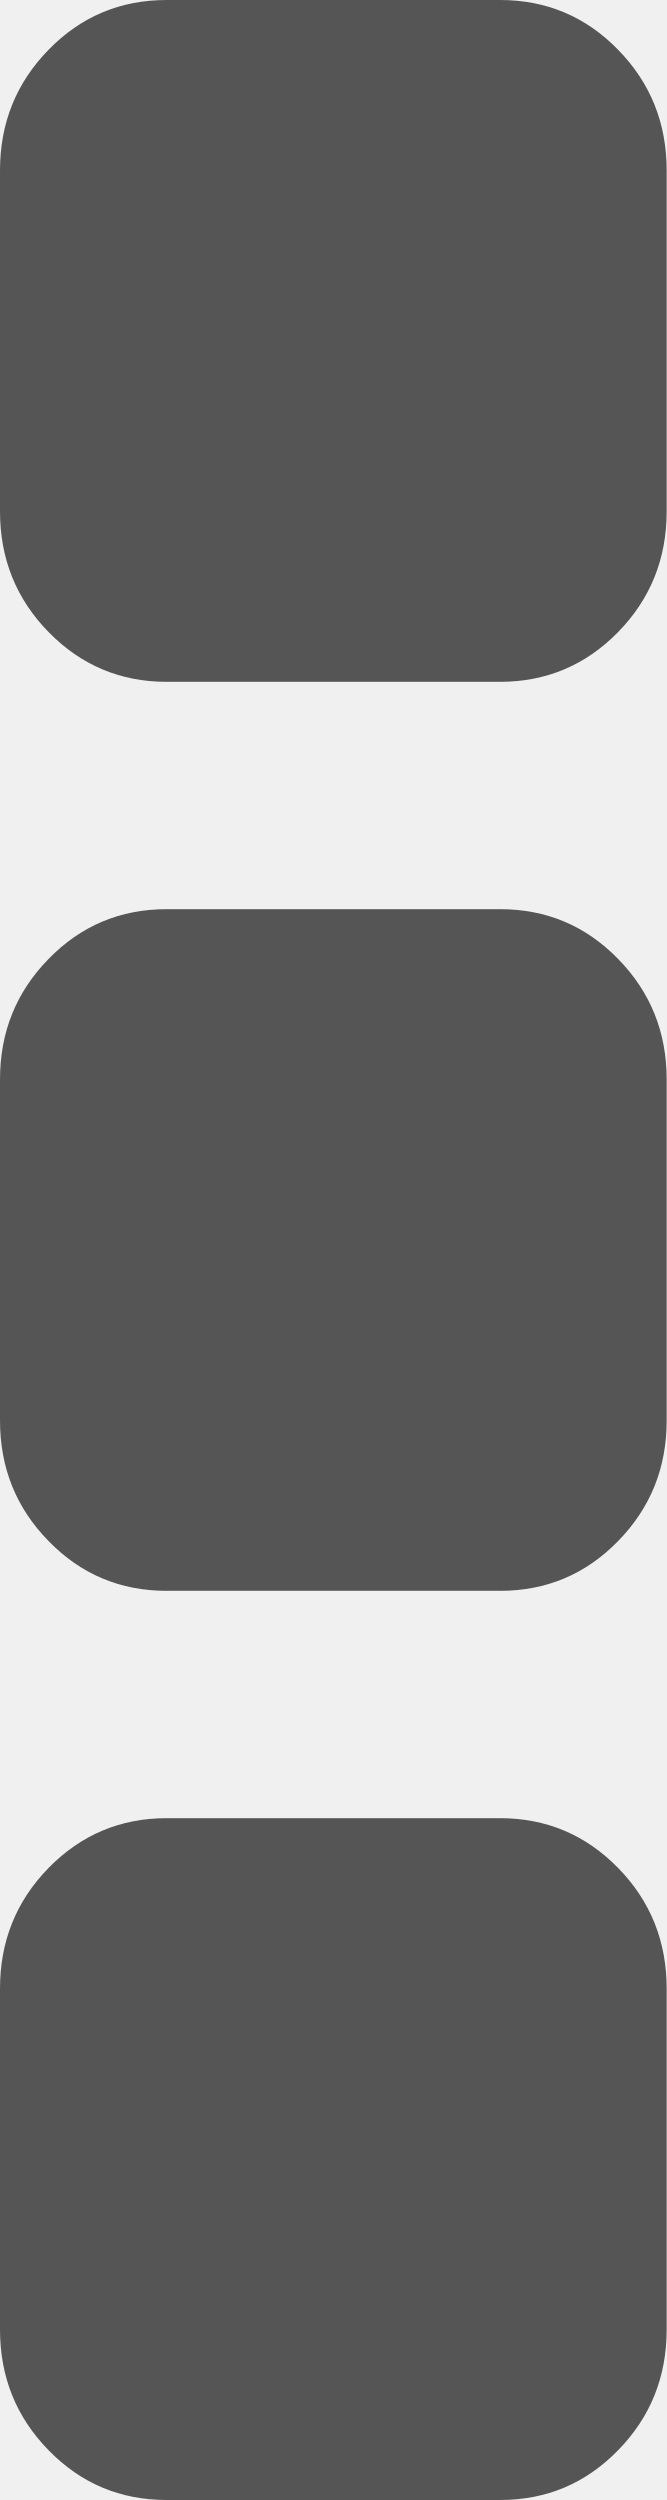
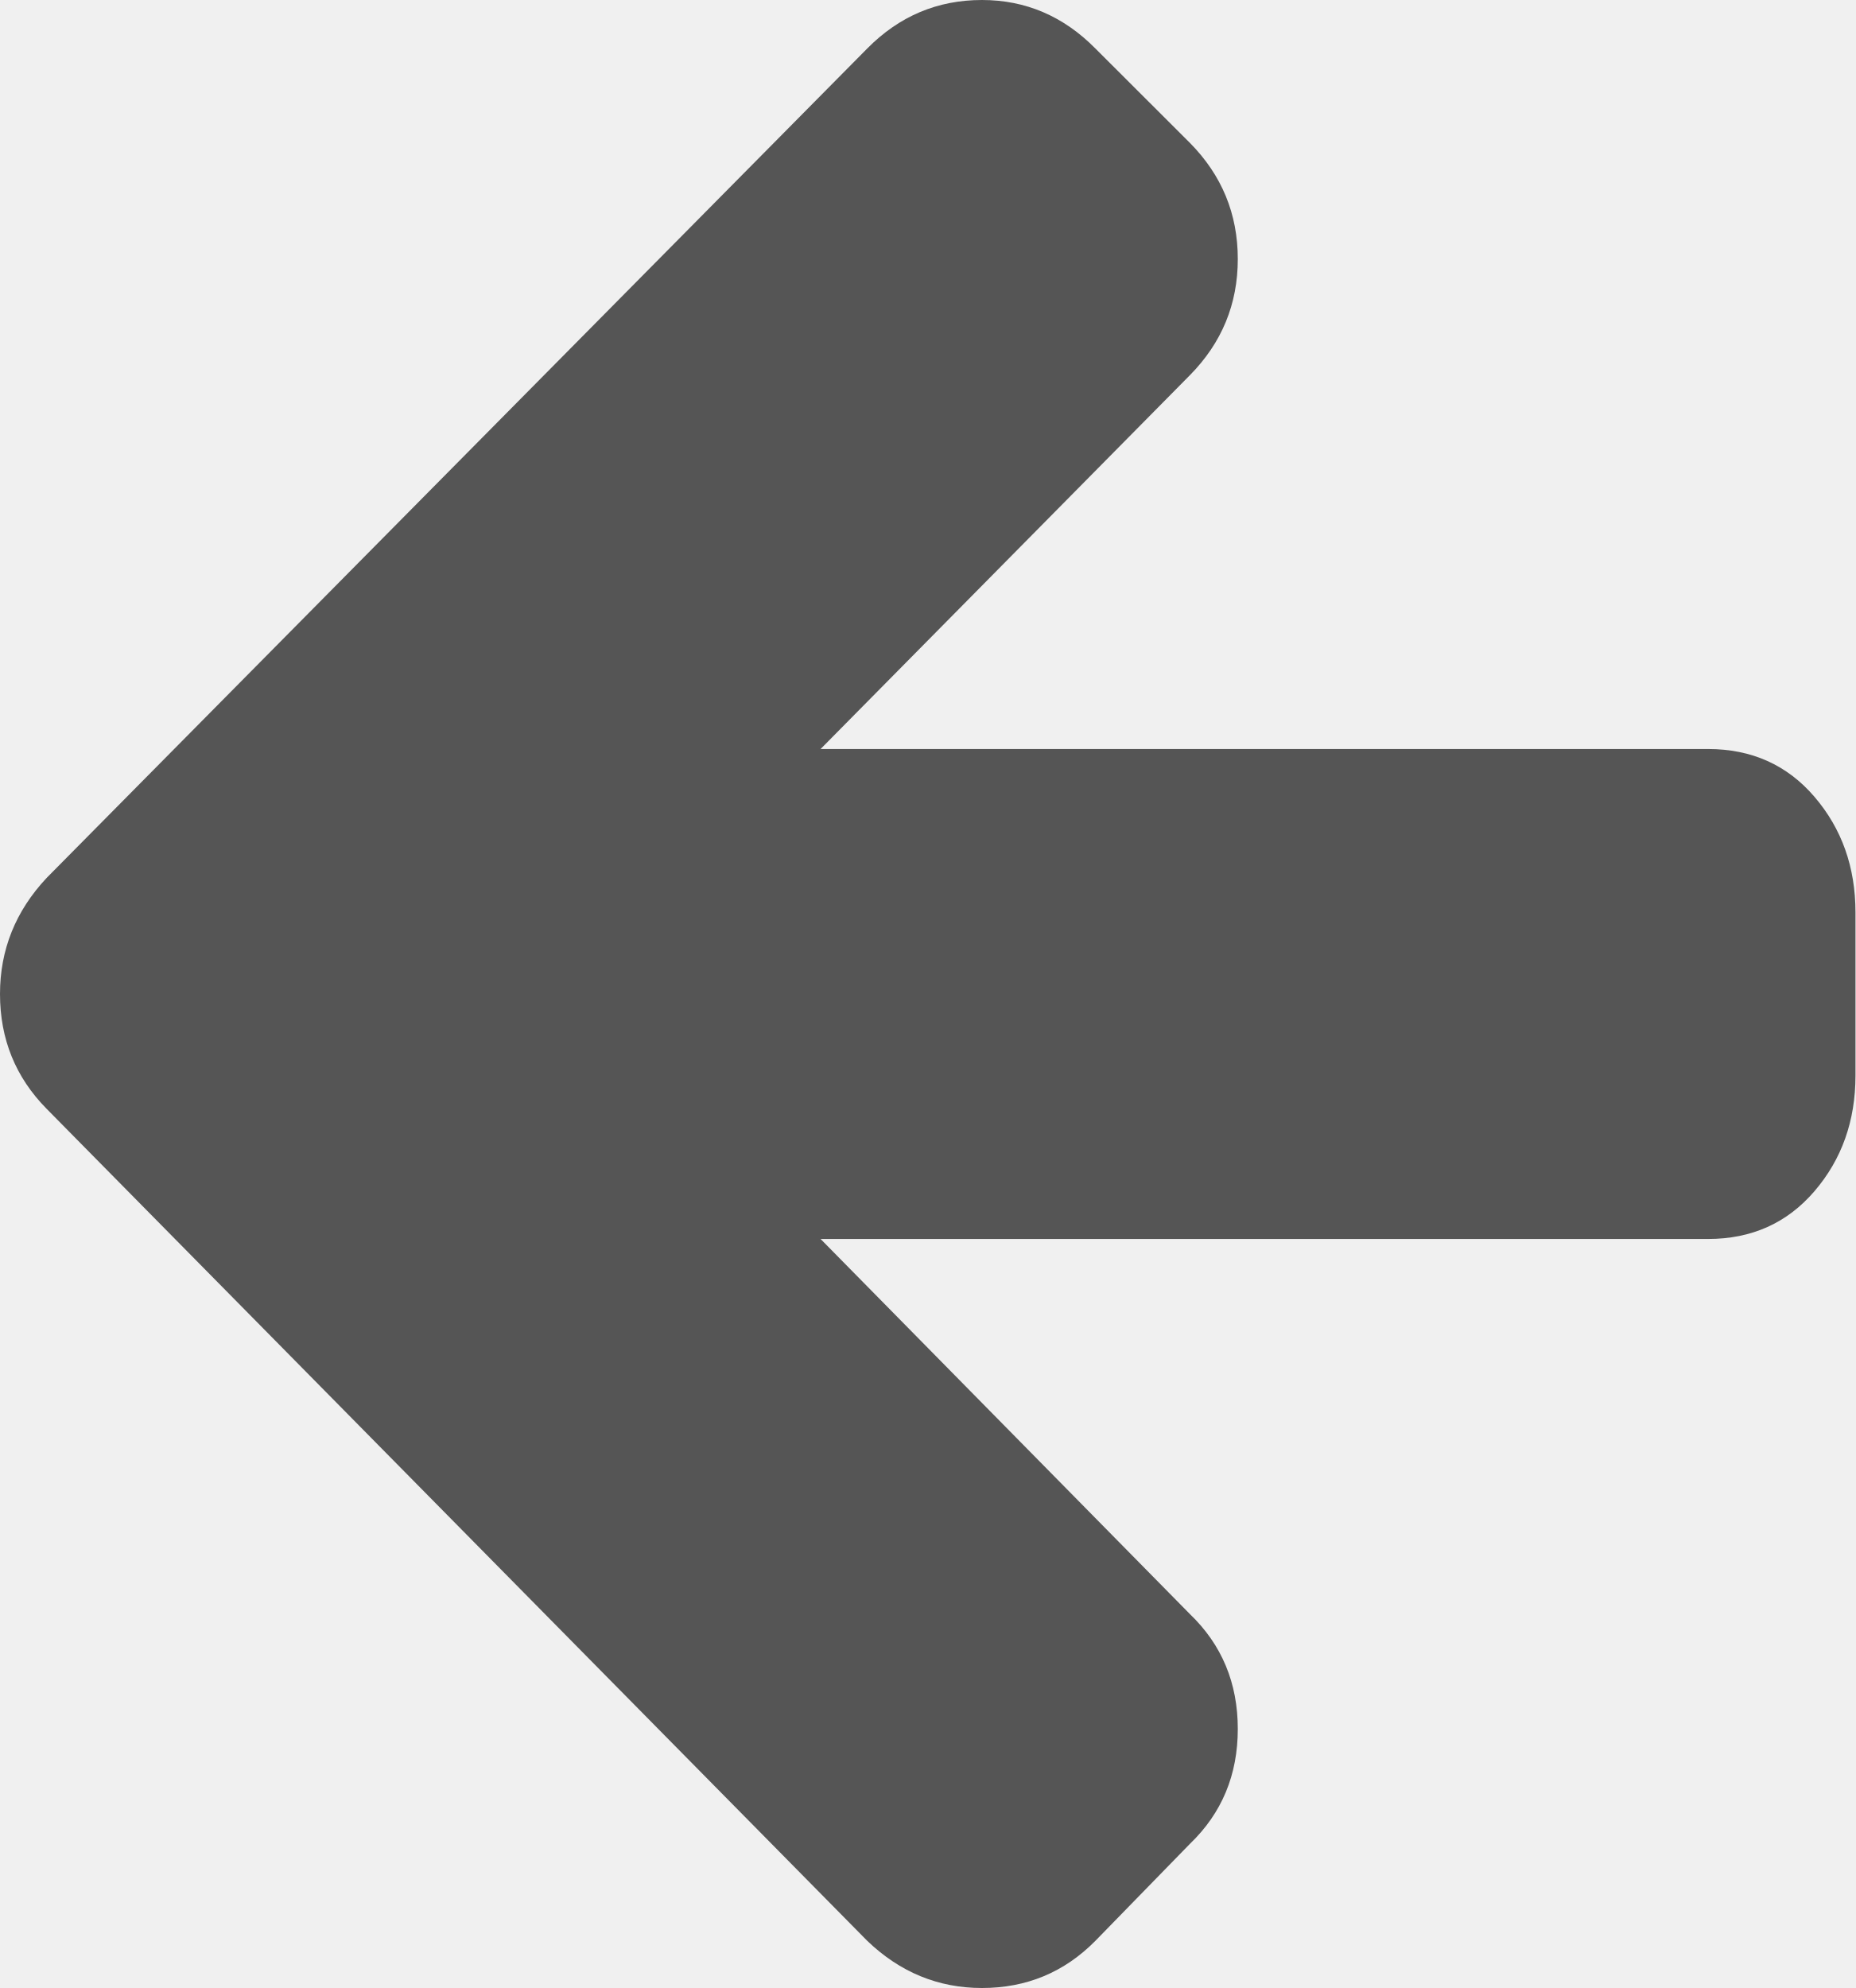
- <svg xmlns="http://www.w3.org/2000/svg" version="1.1" width="4px" height="15px">
+ <svg xmlns="http://www.w3.org/2000/svg" version="1.1" width="28px" height="30px">
  <defs>
    <pattern id="BGPattern" patternUnits="userSpaceOnUse" alignment="0 0" imageRepeat="None" />
-     <mask fill="white" id="Clip139">
-       <path d="M 3.708 11.207  C 3.903 11.406  4 11.648  4 11.932  L 4 13.977  C 4 14.261  3.903 14.503  3.708 14.702  C 3.514 14.901  3.278 15  3 15  L 1 15  C 0.722 15  0.486 14.901  0.292 14.702  C 0.097 14.503  0 14.261  0 13.977  L 0 11.932  C 0 11.648  0.097 11.406  0.292 11.207  C 0.486 11.009  0.722 10.909  1 10.909  L 3 10.909  C 3.278 10.909  3.514 11.009  3.708 11.207  Z M 3.708 5.753  C 3.903 5.952  4 6.193  4 6.477  L 4 8.523  C 4 8.807  3.903 9.048  3.708 9.247  C 3.514 9.446  3.278 9.545  3 9.545  L 1 9.545  C 0.722 9.545  0.486 9.446  0.292 9.247  C 0.097 9.048  0 8.807  0 8.523  L 0 6.477  C 0 6.193  0.097 5.952  0.292 5.753  C 0.486 5.554  0.722 5.455  1 5.455  L 3 5.455  C 3.278 5.455  3.514 5.554  3.708 5.753  Z M 3.708 0.298  C 3.903 0.497  4 0.739  4 1.023  L 4 3.068  C 4 3.352  3.903 3.594  3.708 3.793  C 3.514 3.991  3.278 4.091  3 4.091  L 1 4.091  C 0.722 4.091  0.486 3.991  0.292 3.793  C 0.097 3.594  0 3.352  0 3.068  L 0 1.023  C 0 0.739  0.097 0.497  0.292 0.298  C 0.486 0.099  0.722 0  1 0  L 3 0  C 3.278 0  3.514 0.099  3.708 0.298  Z " fill-rule="evenodd" />
+     <mask fill="white" id="Clip129">
+       <path d="M 27.382 12.025  C 27.794 12.506  28 13.087  28 13.768  L 28 16.232  C 28 16.913  27.794 17.494  27.382 17.975  C 26.97 18.456  26.434 18.697  25.774 18.697  L 12.383 18.697  L 17.957 24.358  C 18.438 24.82  18.679 25.398  18.679 26.091  C 18.679 26.784  18.438 27.362  17.957 27.824  L 16.53 29.288  C 16.061 29.763  15.49 30  14.818 30  C 14.159 30  13.582 29.763  13.087 29.288  L 0.704 16.733  C 0.235 16.258  0 15.68  0 15  C 0 14.332  0.235 13.748  0.704 13.248  L 13.087 0.732  C 13.569 0.244  14.146 0  14.818 0  C 15.477 0  16.048 0.244  16.53 0.732  L 17.957 2.157  C 18.438 2.644  18.679 3.228  18.679 3.909  C 18.679 4.589  18.438 5.173  17.957 5.661  L 12.383 11.303  L 25.774 11.303  C 26.434 11.303  26.97 11.544  27.382 12.025  Z " fill-rule="evenodd" />
    </mask>
  </defs>
-   <g transform="matrix(1 0 0 1 -738 -931 )">
-     <path d="M 3.708 11.207  C 3.903 11.406  4 11.648  4 11.932  L 4 13.977  C 4 14.261  3.903 14.503  3.708 14.702  C 3.514 14.901  3.278 15  3 15  L 1 15  C 0.722 15  0.486 14.901  0.292 14.702  C 0.097 14.503  0 14.261  0 13.977  L 0 11.932  C 0 11.648  0.097 11.406  0.292 11.207  C 0.486 11.009  0.722 10.909  1 10.909  L 3 10.909  C 3.278 10.909  3.514 11.009  3.708 11.207  Z M 3.708 5.753  C 3.903 5.952  4 6.193  4 6.477  L 4 8.523  C 4 8.807  3.903 9.048  3.708 9.247  C 3.514 9.446  3.278 9.545  3 9.545  L 1 9.545  C 0.722 9.545  0.486 9.446  0.292 9.247  C 0.097 9.048  0 8.807  0 8.523  L 0 6.477  C 0 6.193  0.097 5.952  0.292 5.753  C 0.486 5.554  0.722 5.455  1 5.455  L 3 5.455  C 3.278 5.455  3.514 5.554  3.708 5.753  Z M 3.708 0.298  C 3.903 0.497  4 0.739  4 1.023  L 4 3.068  C 4 3.352  3.903 3.594  3.708 3.793  C 3.514 3.991  3.278 4.091  3 4.091  L 1 4.091  C 0.722 4.091  0.486 3.991  0.292 3.793  C 0.097 3.594  0 3.352  0 3.068  L 0 1.023  C 0 0.739  0.097 0.497  0.292 0.298  C 0.486 0.099  0.722 0  1 0  L 3 0  C 3.278 0  3.514 0.099  3.708 0.298  Z " fill-rule="nonzero" fill="rgba(85, 85, 85, 1)" stroke="none" transform="matrix(1 0 0 1 738 931 )" class="fill" />
-     <path d="M 3.708 11.207  C 3.903 11.406  4 11.648  4 11.932  L 4 13.977  C 4 14.261  3.903 14.503  3.708 14.702  C 3.514 14.901  3.278 15  3 15  L 1 15  C 0.722 15  0.486 14.901  0.292 14.702  C 0.097 14.503  0 14.261  0 13.977  L 0 11.932  C 0 11.648  0.097 11.406  0.292 11.207  C 0.486 11.009  0.722 10.909  1 10.909  L 3 10.909  C 3.278 10.909  3.514 11.009  3.708 11.207  Z " stroke-width="0" stroke-dasharray="0" stroke="rgba(255, 255, 255, 0)" fill="none" transform="matrix(1 0 0 1 738 931 )" class="stroke" mask="url(#Clip139)" />
-     <path d="M 3.708 5.753  C 3.903 5.952  4 6.193  4 6.477  L 4 8.523  C 4 8.807  3.903 9.048  3.708 9.247  C 3.514 9.446  3.278 9.545  3 9.545  L 1 9.545  C 0.722 9.545  0.486 9.446  0.292 9.247  C 0.097 9.048  0 8.807  0 8.523  L 0 6.477  C 0 6.193  0.097 5.952  0.292 5.753  C 0.486 5.554  0.722 5.455  1 5.455  L 3 5.455  C 3.278 5.455  3.514 5.554  3.708 5.753  Z " stroke-width="0" stroke-dasharray="0" stroke="rgba(255, 255, 255, 0)" fill="none" transform="matrix(1 0 0 1 738 931 )" class="stroke" mask="url(#Clip139)" />
-     <path d="M 3.708 0.298  C 3.903 0.497  4 0.739  4 1.023  L 4 3.068  C 4 3.352  3.903 3.594  3.708 3.793  C 3.514 3.991  3.278 4.091  3 4.091  L 1 4.091  C 0.722 4.091  0.486 3.991  0.292 3.793  C 0.097 3.594  0 3.352  0 3.068  L 0 1.023  C 0 0.739  0.097 0.497  0.292 0.298  C 0.486 0.099  0.722 0  1 0  L 3 0  C 3.278 0  3.514 0.099  3.708 0.298  Z " stroke-width="0" stroke-dasharray="0" stroke="rgba(255, 255, 255, 0)" fill="none" transform="matrix(1 0 0 1 738 931 )" class="stroke" mask="url(#Clip139)" />
+   <g transform="matrix(1 0 0 1 -341 -923 )">
+     <path d="M 27.382 12.025  C 27.794 12.506  28 13.087  28 13.768  L 28 16.232  C 28 16.913  27.794 17.494  27.382 17.975  C 26.97 18.456  26.434 18.697  25.774 18.697  L 12.383 18.697  L 17.957 24.358  C 18.438 24.82  18.679 25.398  18.679 26.091  C 18.679 26.784  18.438 27.362  17.957 27.824  L 16.53 29.288  C 16.061 29.763  15.49 30  14.818 30  C 14.159 30  13.582 29.763  13.087 29.288  L 0.704 16.733  C 0.235 16.258  0 15.68  0 15  C 0 14.332  0.235 13.748  0.704 13.248  L 13.087 0.732  C 13.569 0.244  14.146 0  14.818 0  C 15.477 0  16.048 0.244  16.53 0.732  L 17.957 2.157  C 18.438 2.644  18.679 3.228  18.679 3.909  C 18.679 4.589  18.438 5.173  17.957 5.661  L 12.383 11.303  L 25.774 11.303  C 26.434 11.303  26.97 11.544  27.382 12.025  Z " fill-rule="nonzero" fill="rgba(85, 85, 85, 1)" stroke="none" transform="matrix(1 0 0 1 341 923 )" class="fill" />
+     <path d="M 27.382 12.025  C 27.794 12.506  28 13.087  28 13.768  L 28 16.232  C 28 16.913  27.794 17.494  27.382 17.975  C 26.97 18.456  26.434 18.697  25.774 18.697  L 12.383 18.697  L 17.957 24.358  C 18.438 24.82  18.679 25.398  18.679 26.091  C 18.679 26.784  18.438 27.362  17.957 27.824  L 16.53 29.288  C 16.061 29.763  15.49 30  14.818 30  C 14.159 30  13.582 29.763  13.087 29.288  L 0.704 16.733  C 0.235 16.258  0 15.68  0 15  C 0 14.332  0.235 13.748  0.704 13.248  L 13.087 0.732  C 13.569 0.244  14.146 0  14.818 0  C 15.477 0  16.048 0.244  16.53 0.732  L 17.957 2.157  C 18.438 2.644  18.679 3.228  18.679 3.909  C 18.679 4.589  18.438 5.173  17.957 5.661  L 12.383 11.303  L 25.774 11.303  C 26.434 11.303  26.97 11.544  27.382 12.025  Z " stroke-width="0" stroke-dasharray="0" stroke="rgba(255, 255, 255, 0)" fill="none" transform="matrix(1 0 0 1 341 923 )" class="stroke" mask="url(#Clip129)" />
  </g>
</svg>
